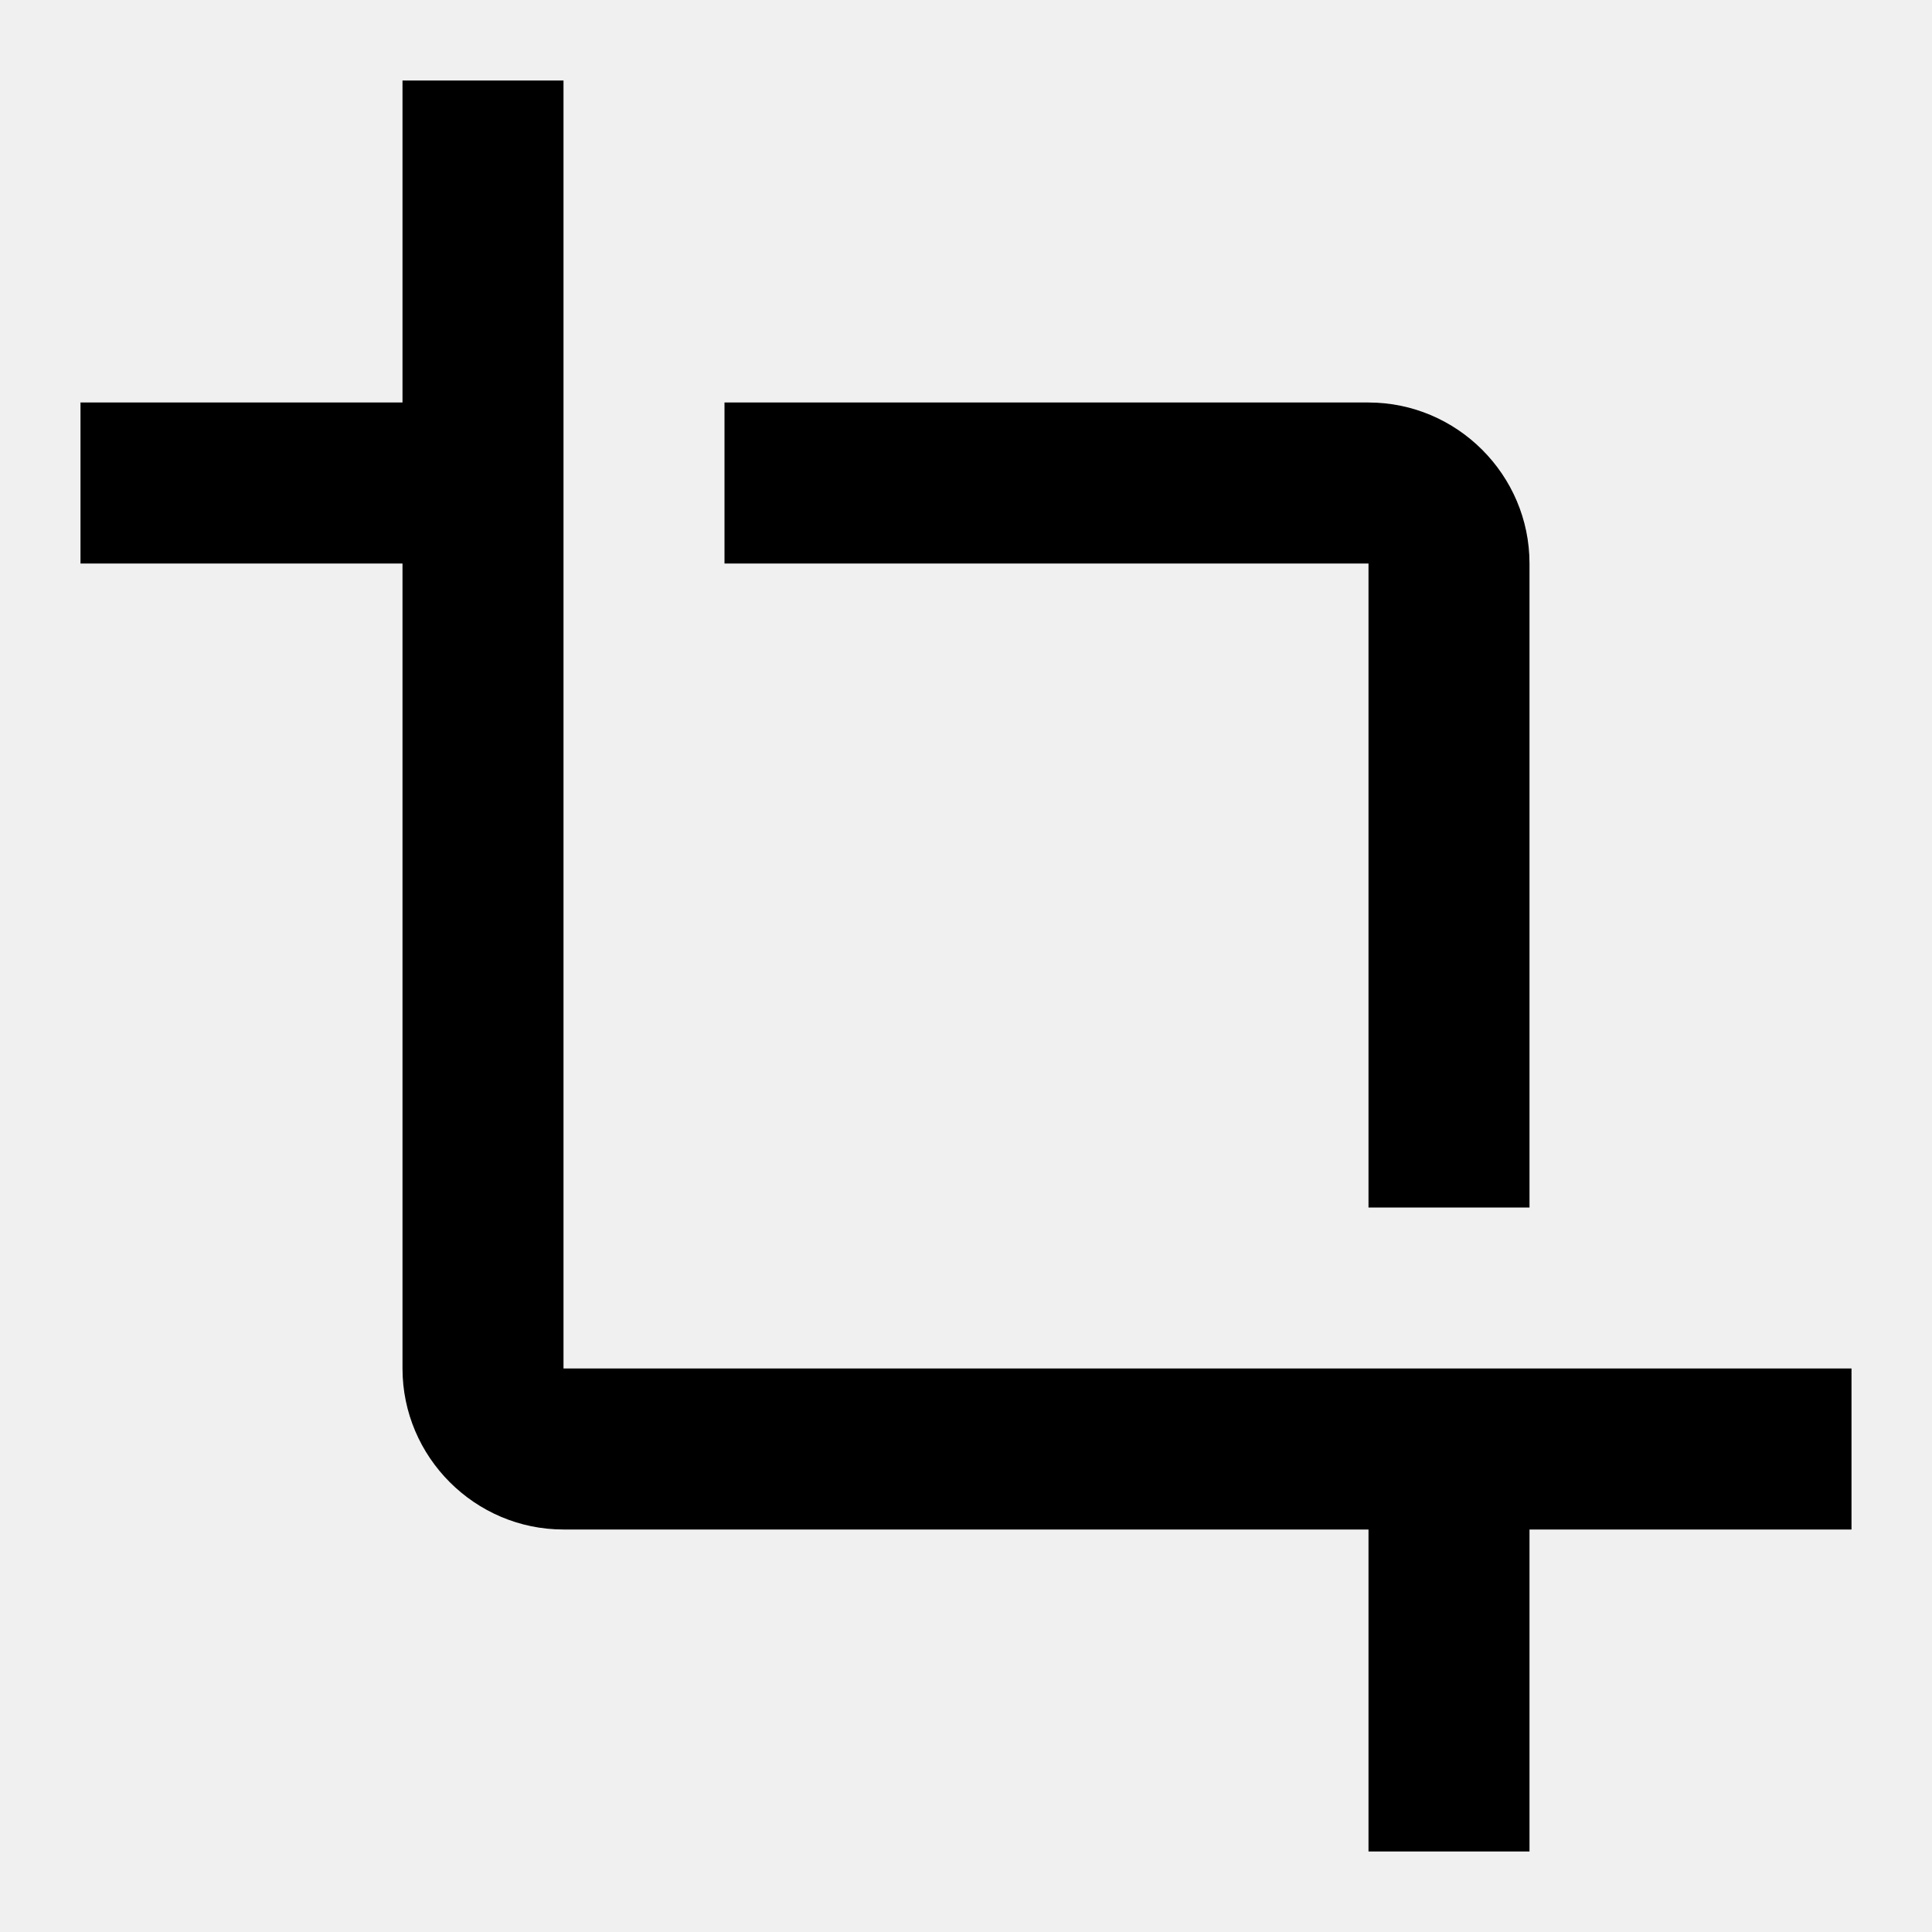
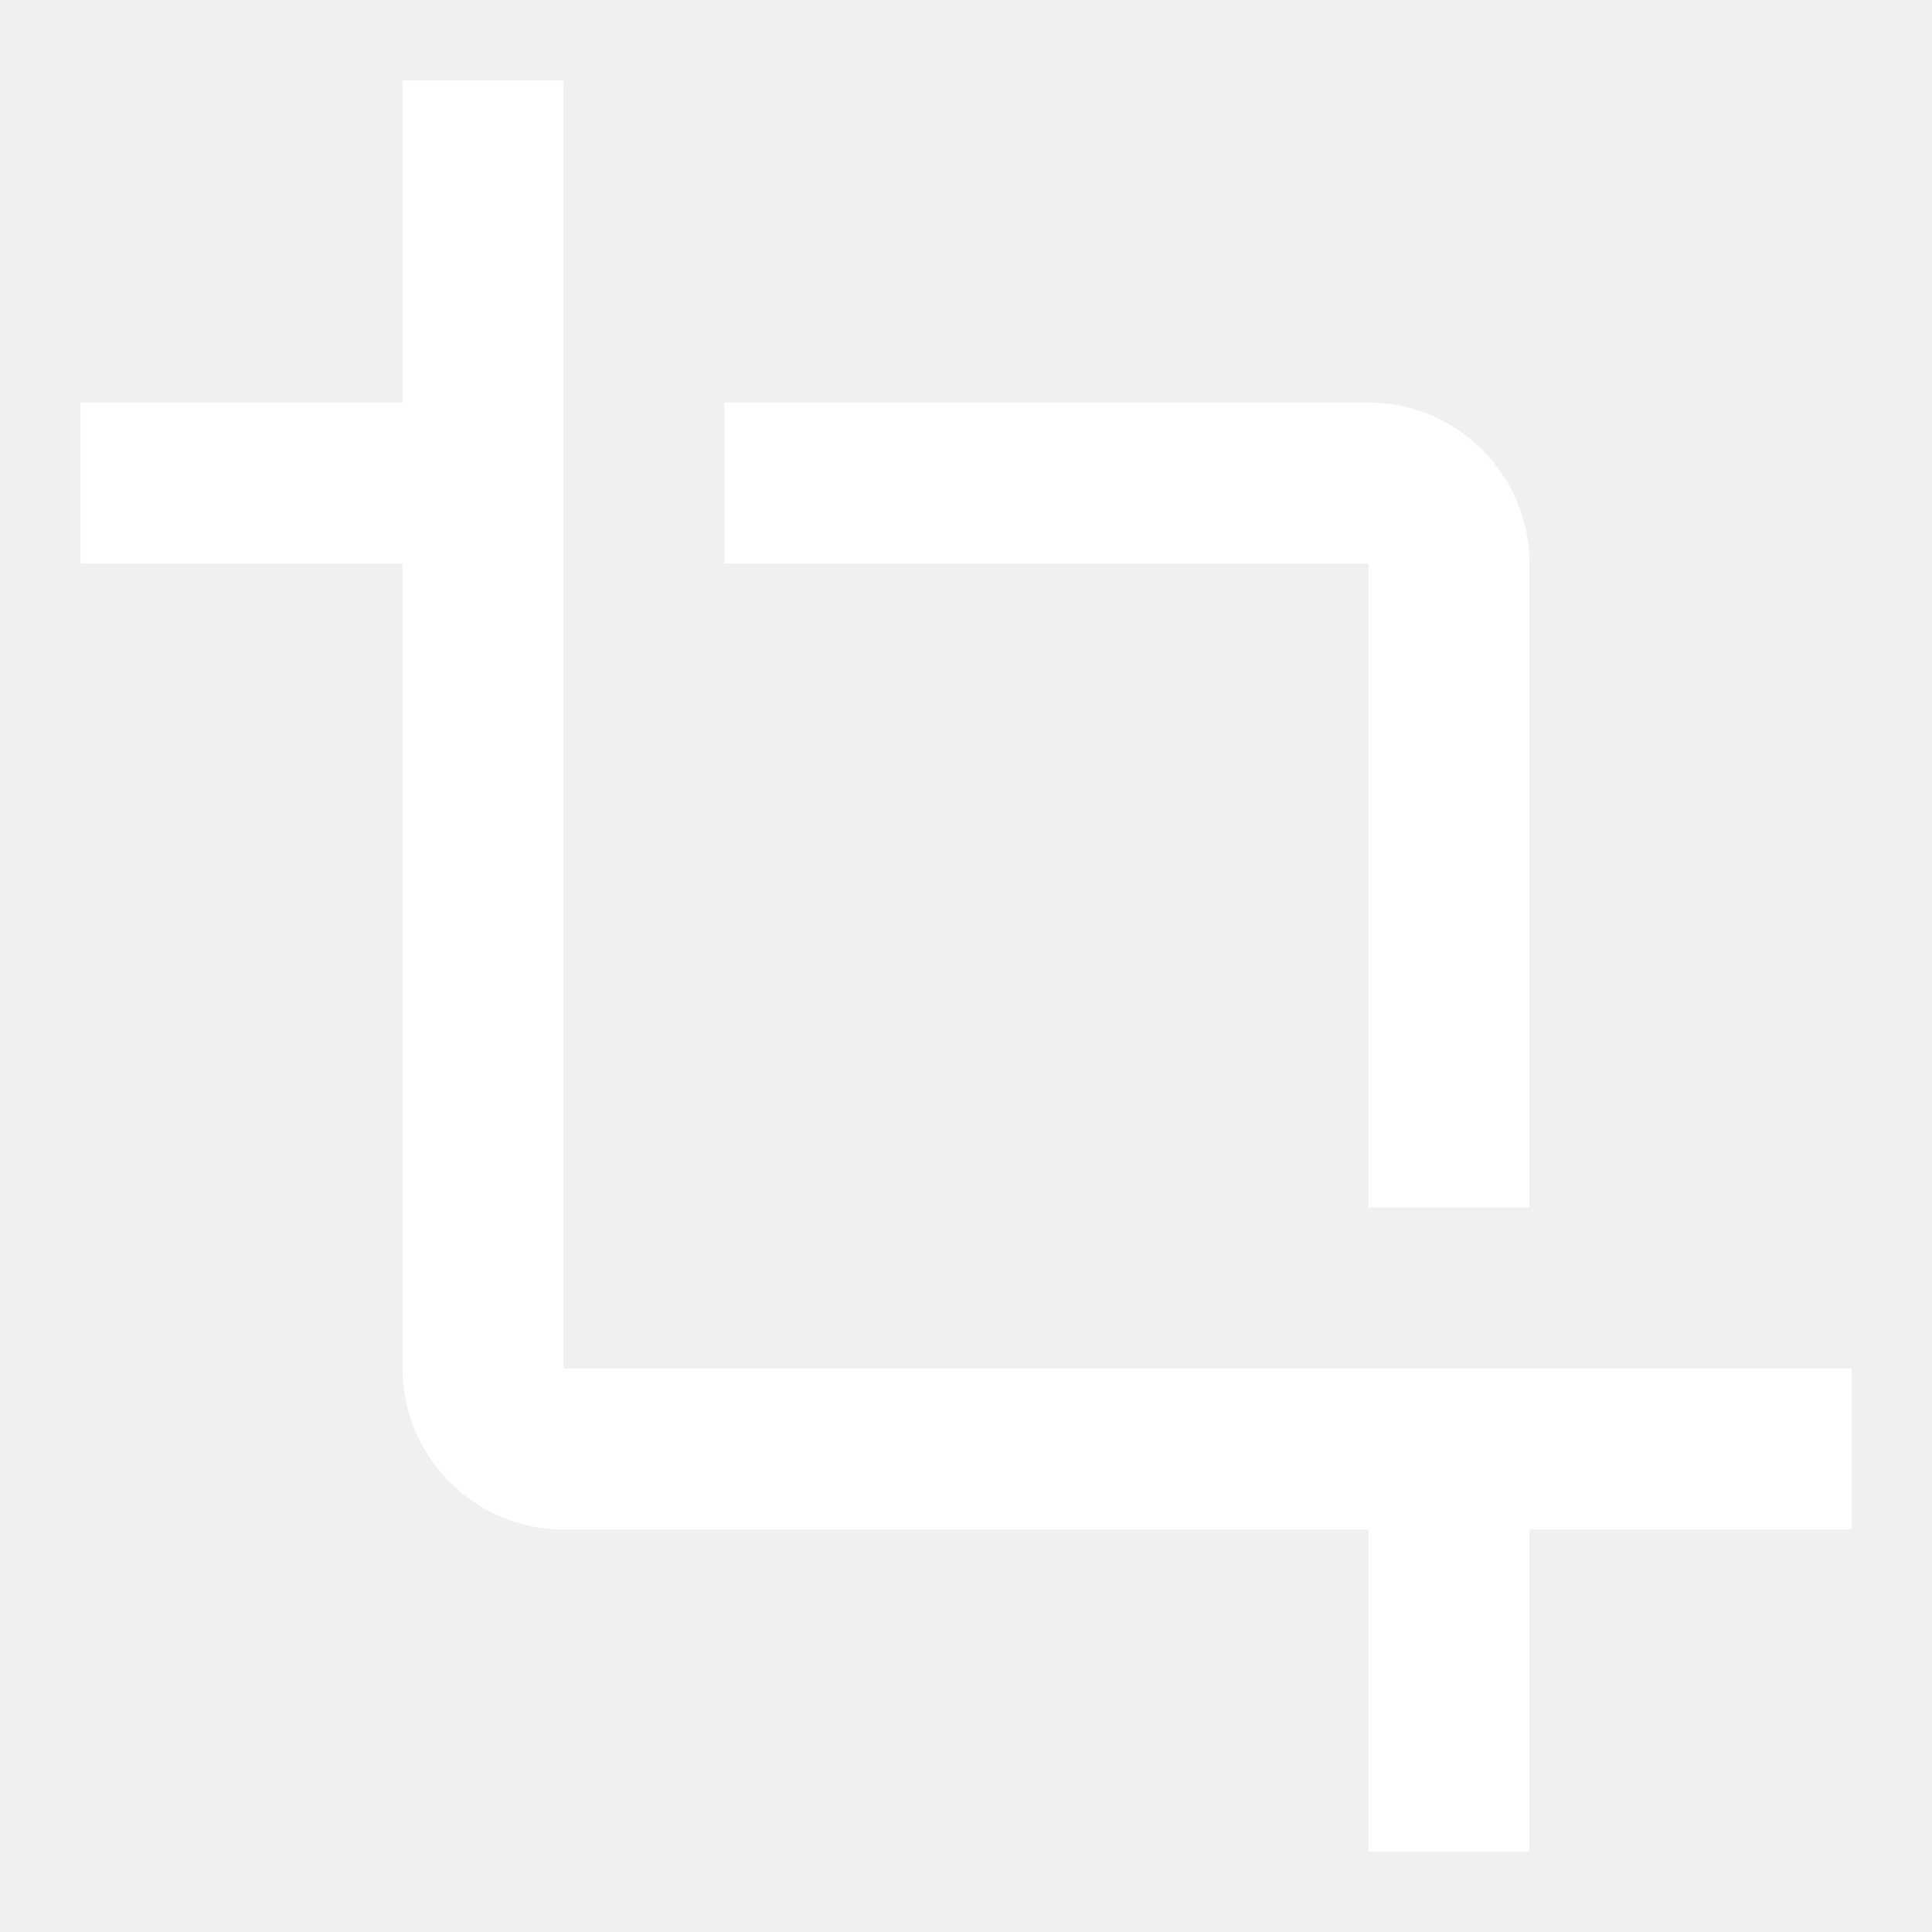
- <svg xmlns="http://www.w3.org/2000/svg" fill="#000000" height="24" viewBox="0 0 24 24" width="24">
+ <svg xmlns="http://www.w3.org/2000/svg" fill="#ffffff" height="24" viewBox="0 0 24 24" width="24">
  <path d="M0 0h24v24H0z" fill="none" />
  <path d="M17 15h2V7c0-1.1-.9-2-2-2H9v2h8v8zM7 17V1H5v4H1v2h4v10c0 1.1.9 2 2 2h10v4h2v-4h4v-2H7z" />
</svg>
